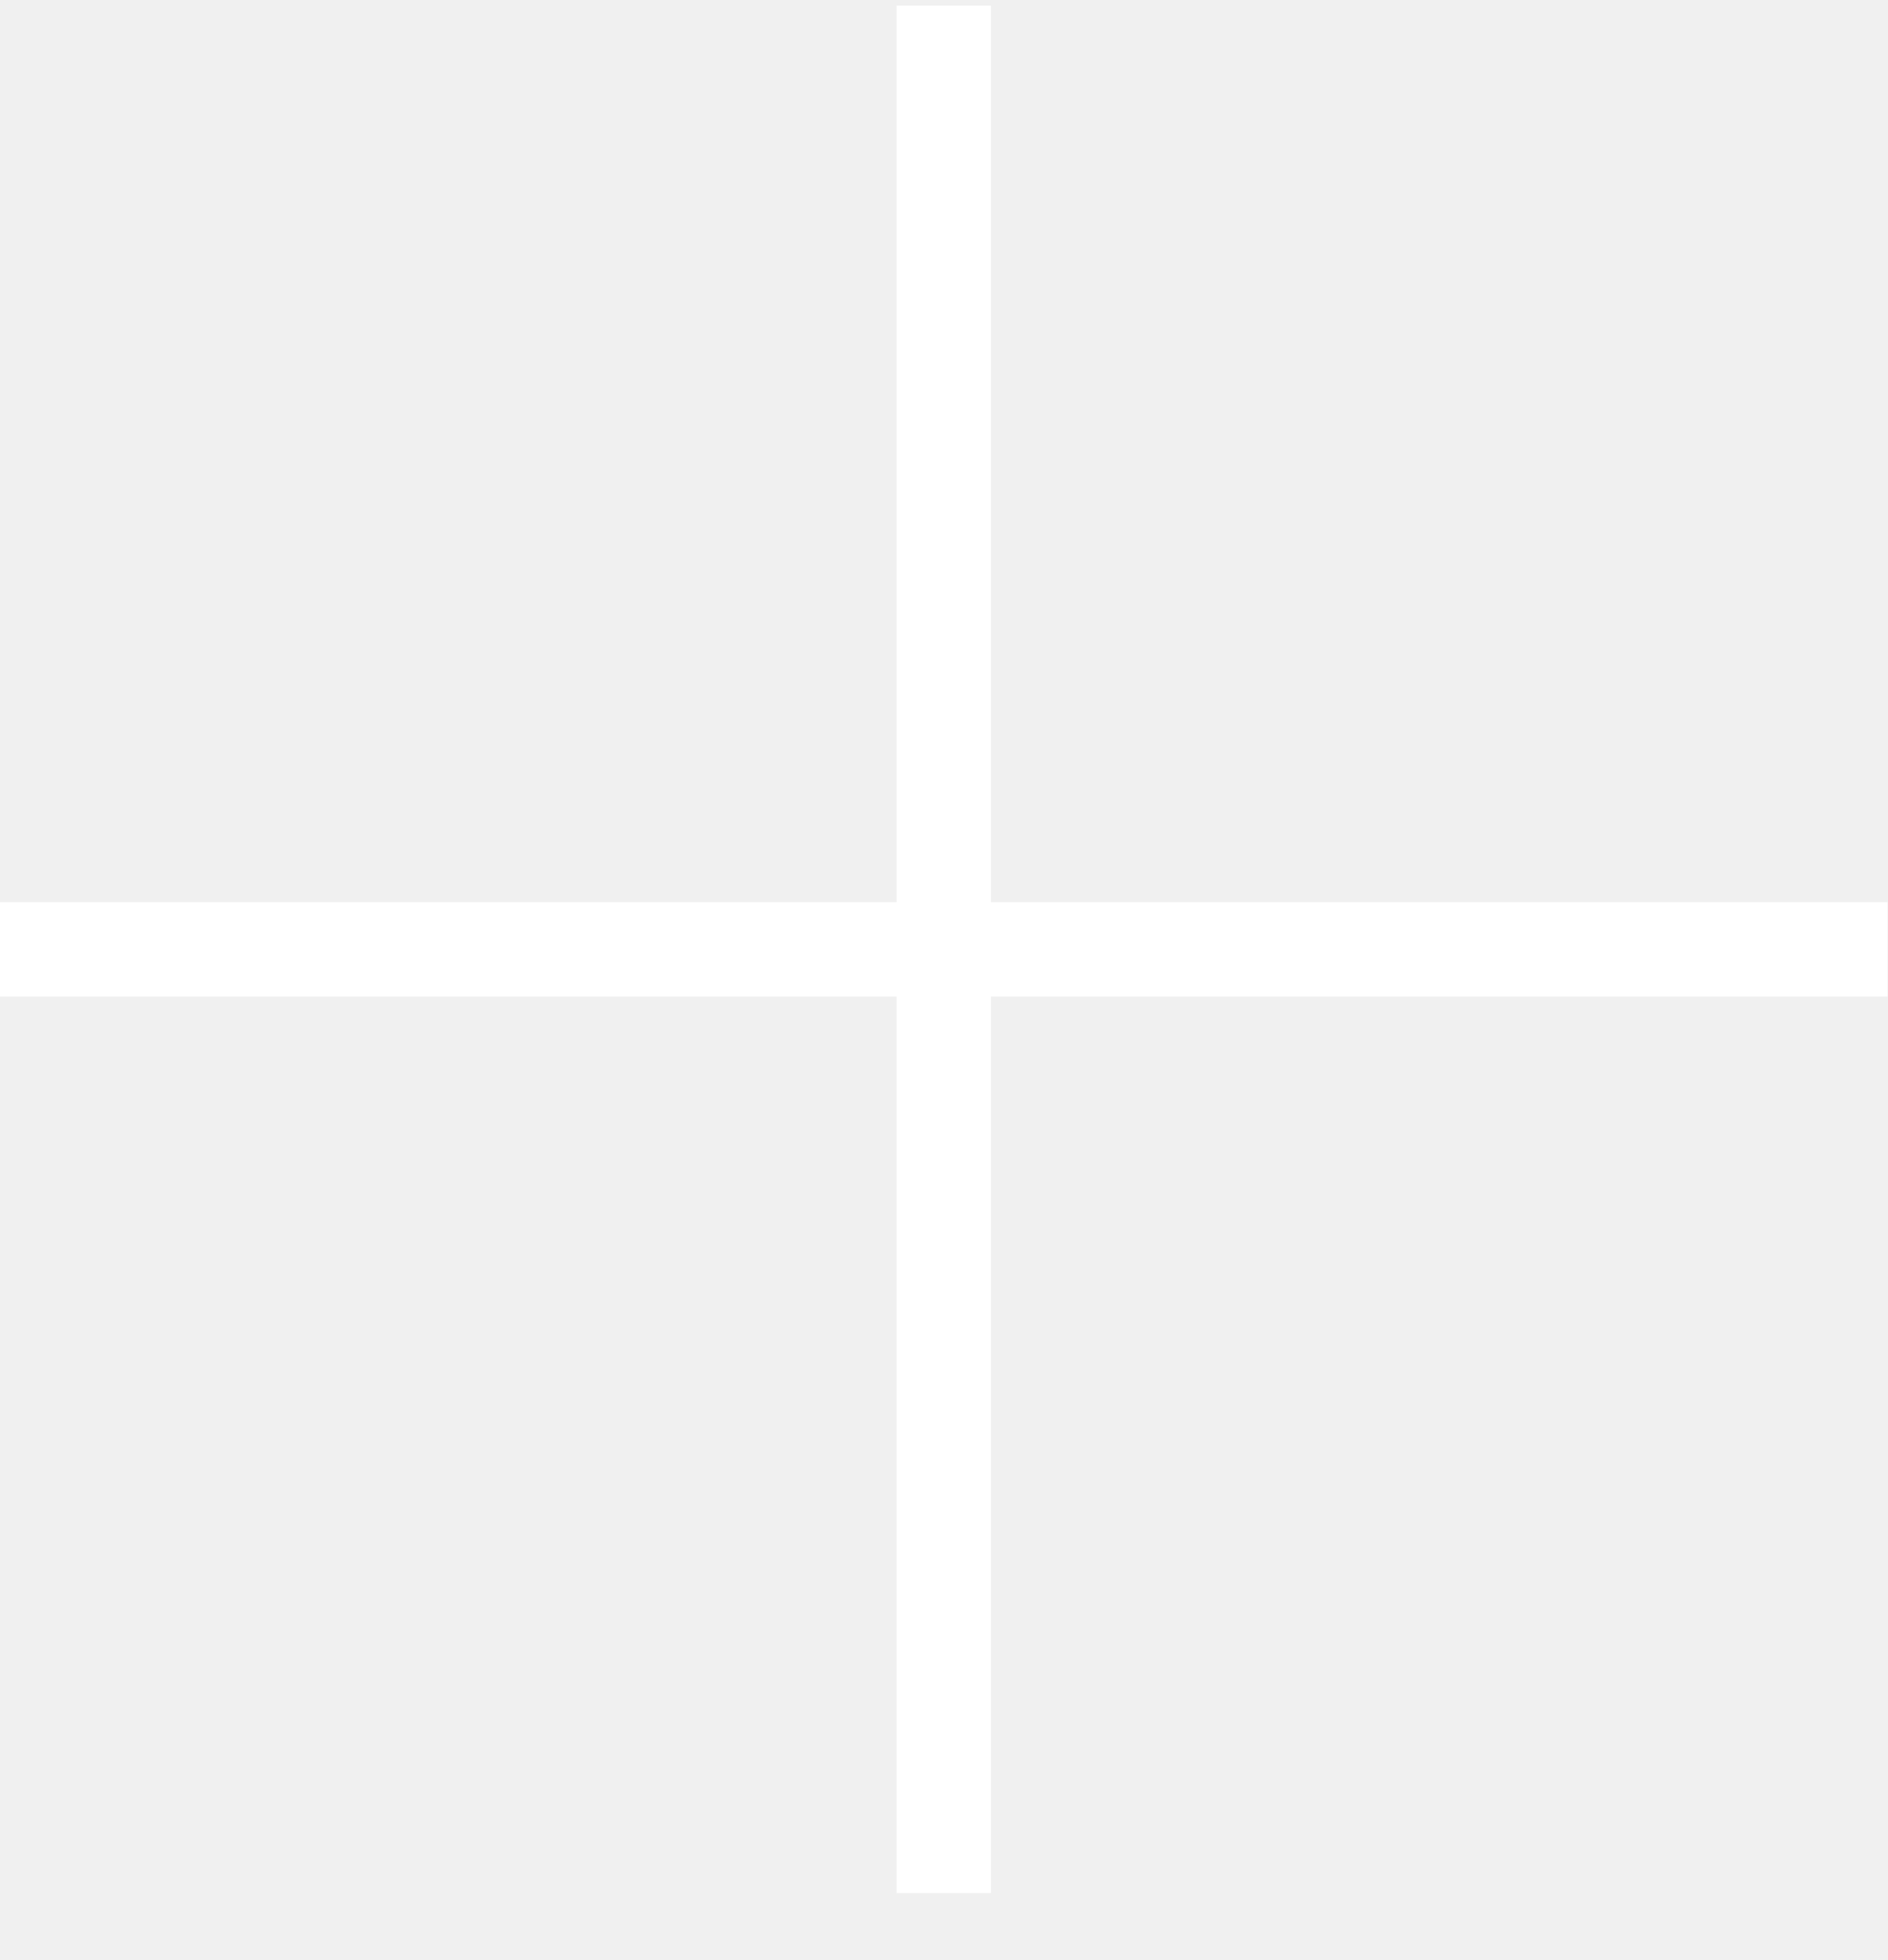
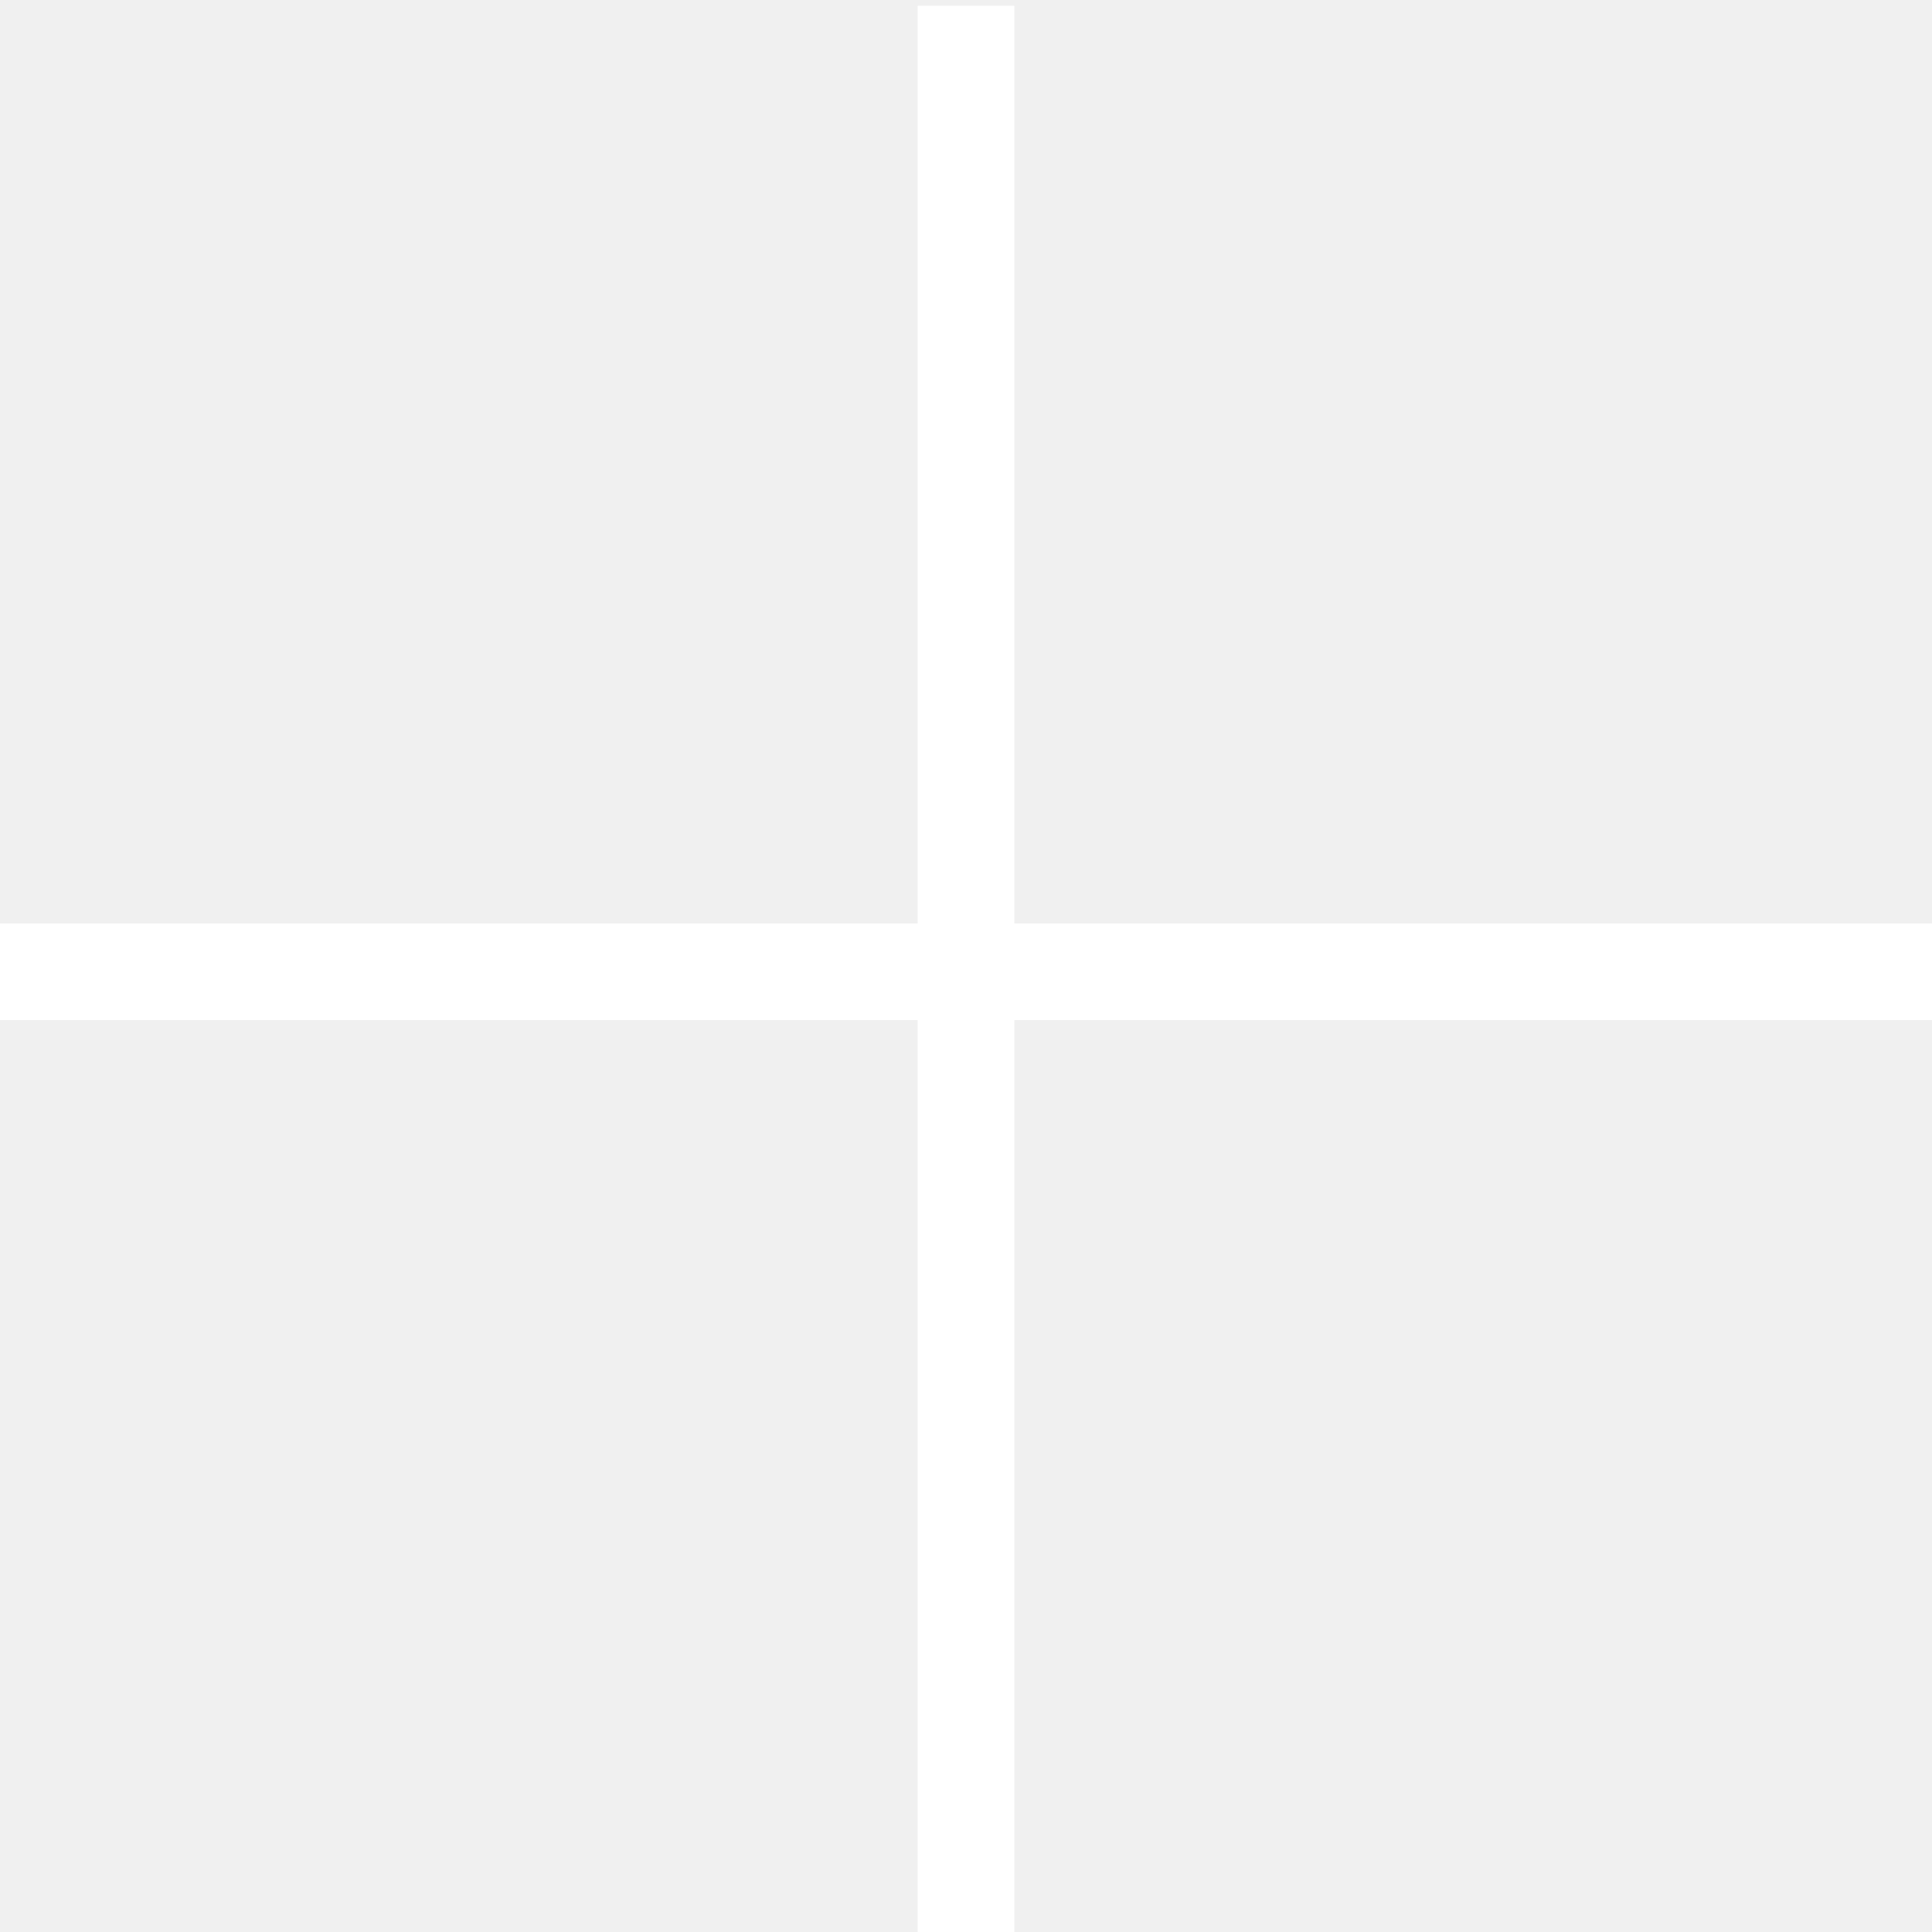
- <svg xmlns="http://www.w3.org/2000/svg" width="26" height="27" viewBox="0 0 26 27" fill="none">
+ <svg xmlns="http://www.w3.org/2000/svg" width="26" height="26" viewBox="0 0 26 26" fill="none">
  <path d="M26 12.428H0V13.728H26V12.428Z" fill="white" />
  <path d="M13.65 26.078L13.65 0.078L12.35 0.078L12.35 26.078H13.65Z" fill="white" />
</svg>
